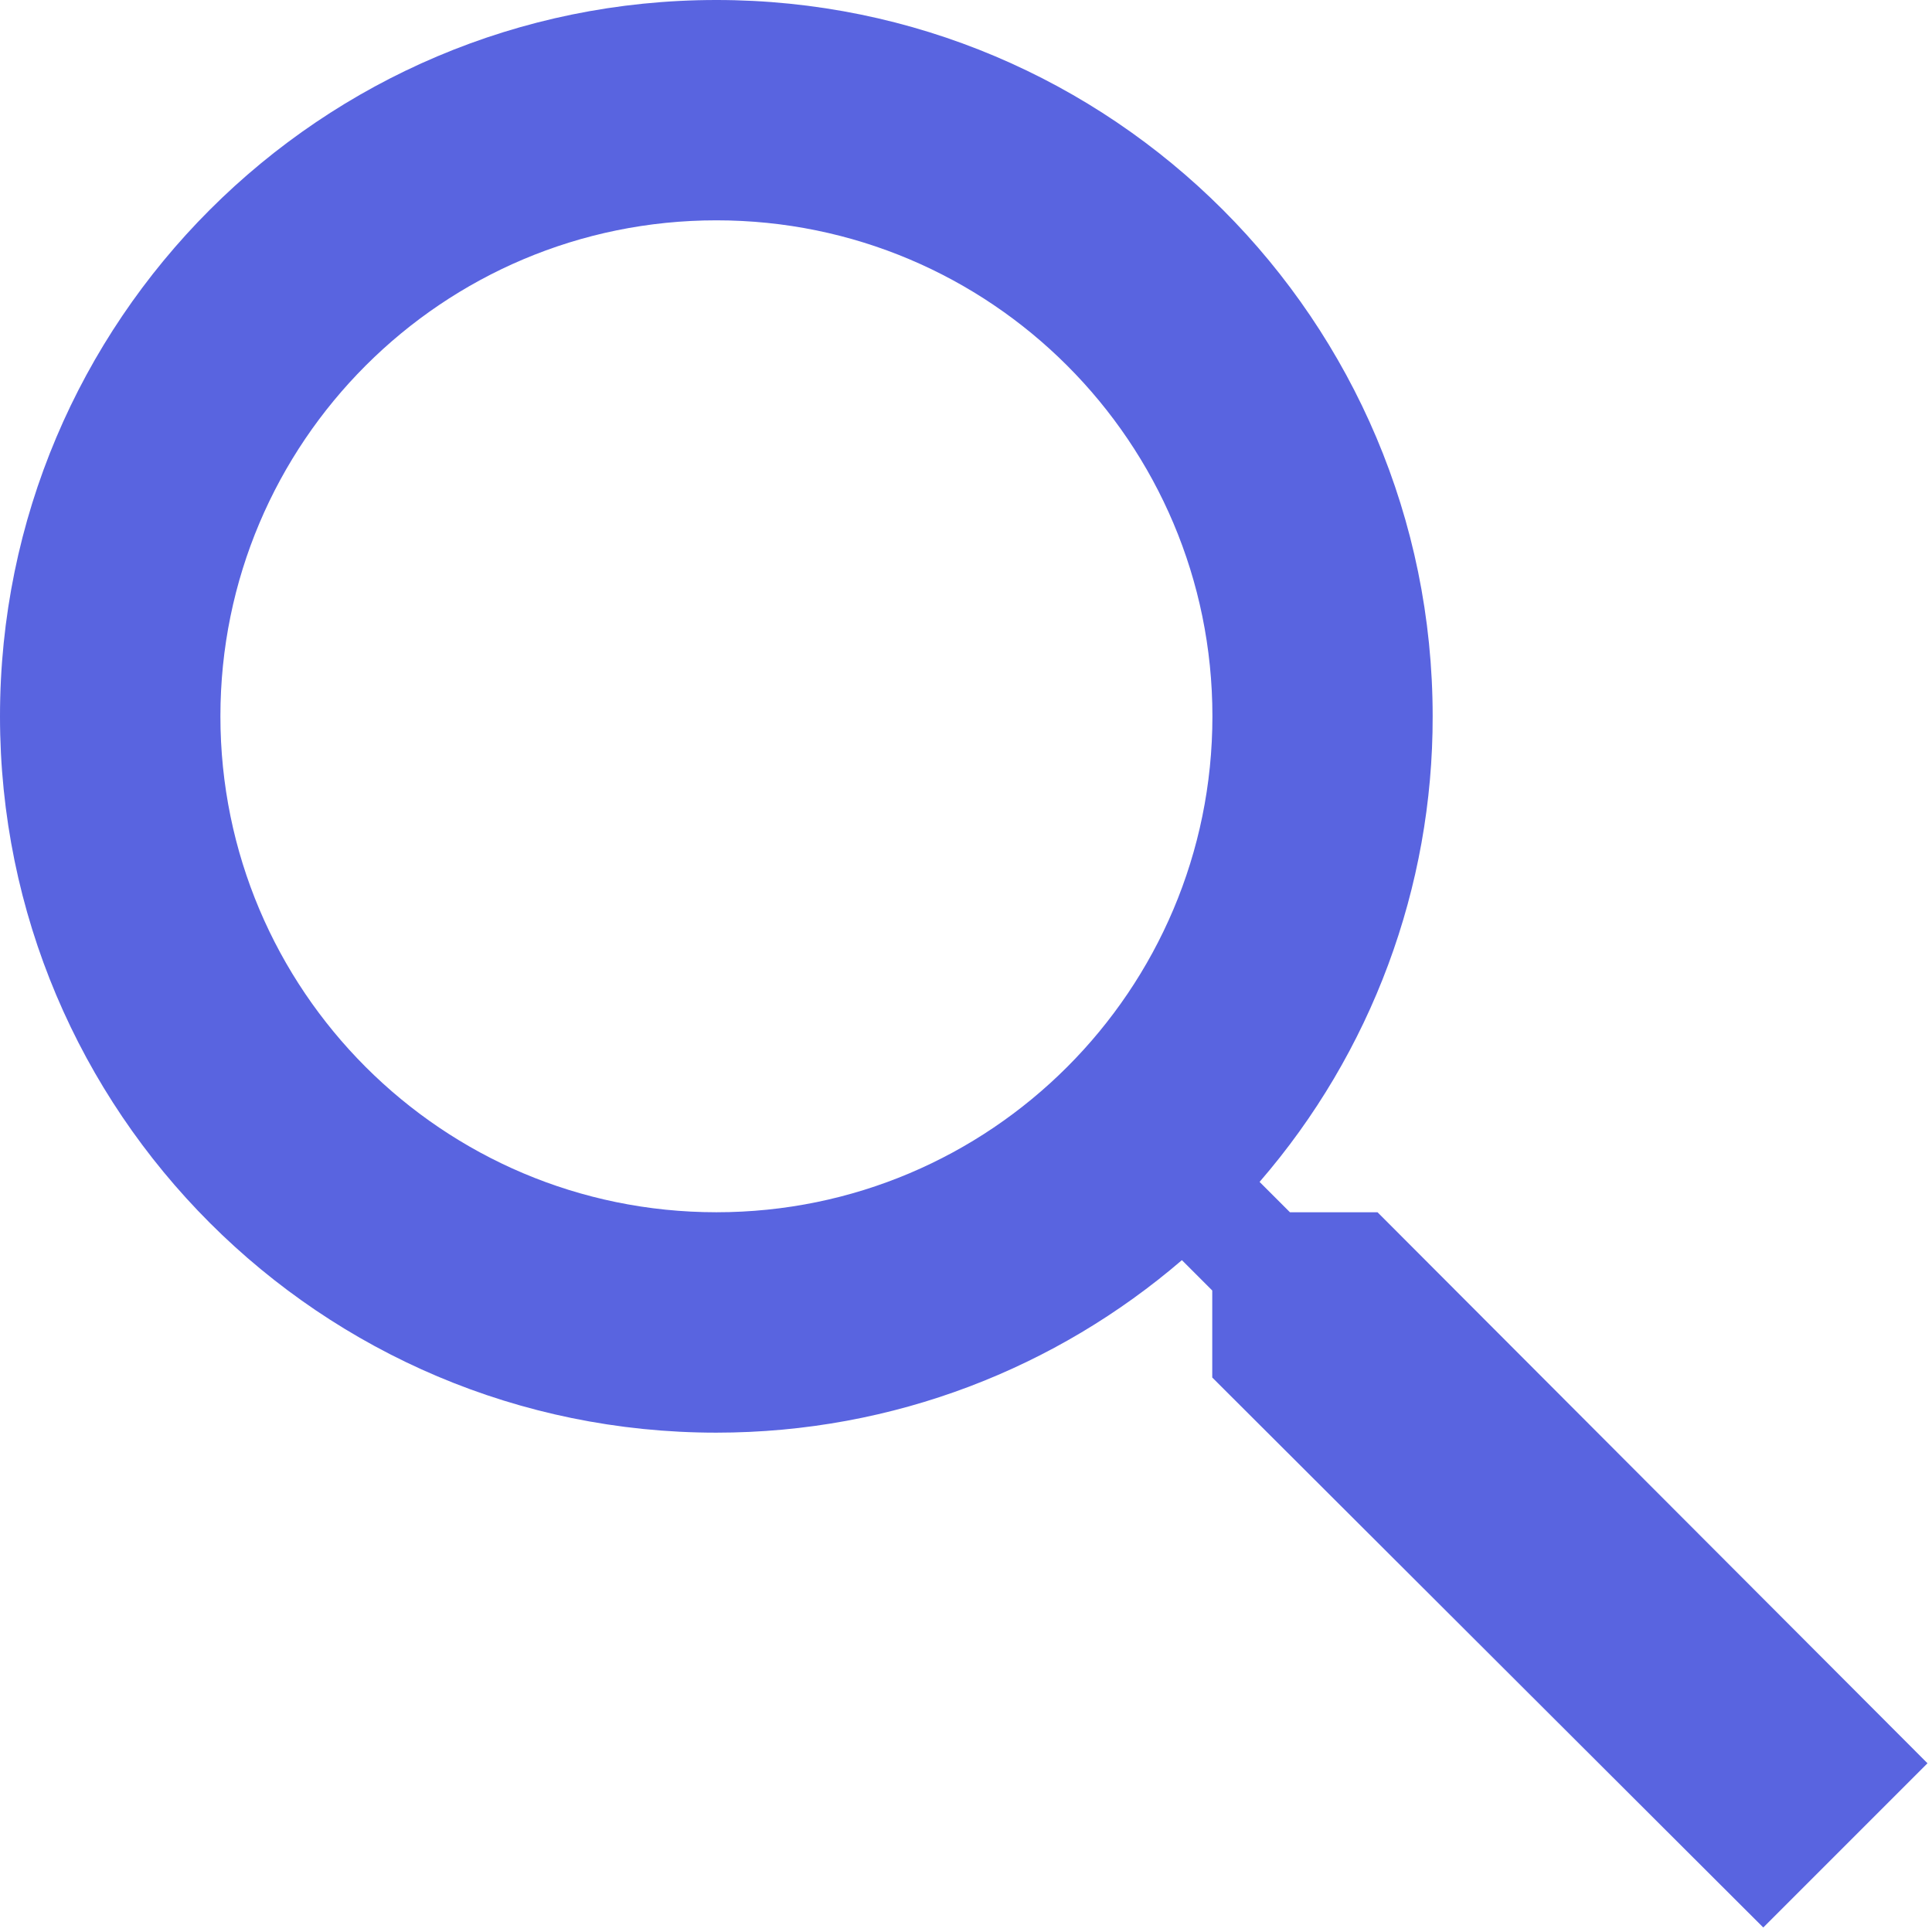
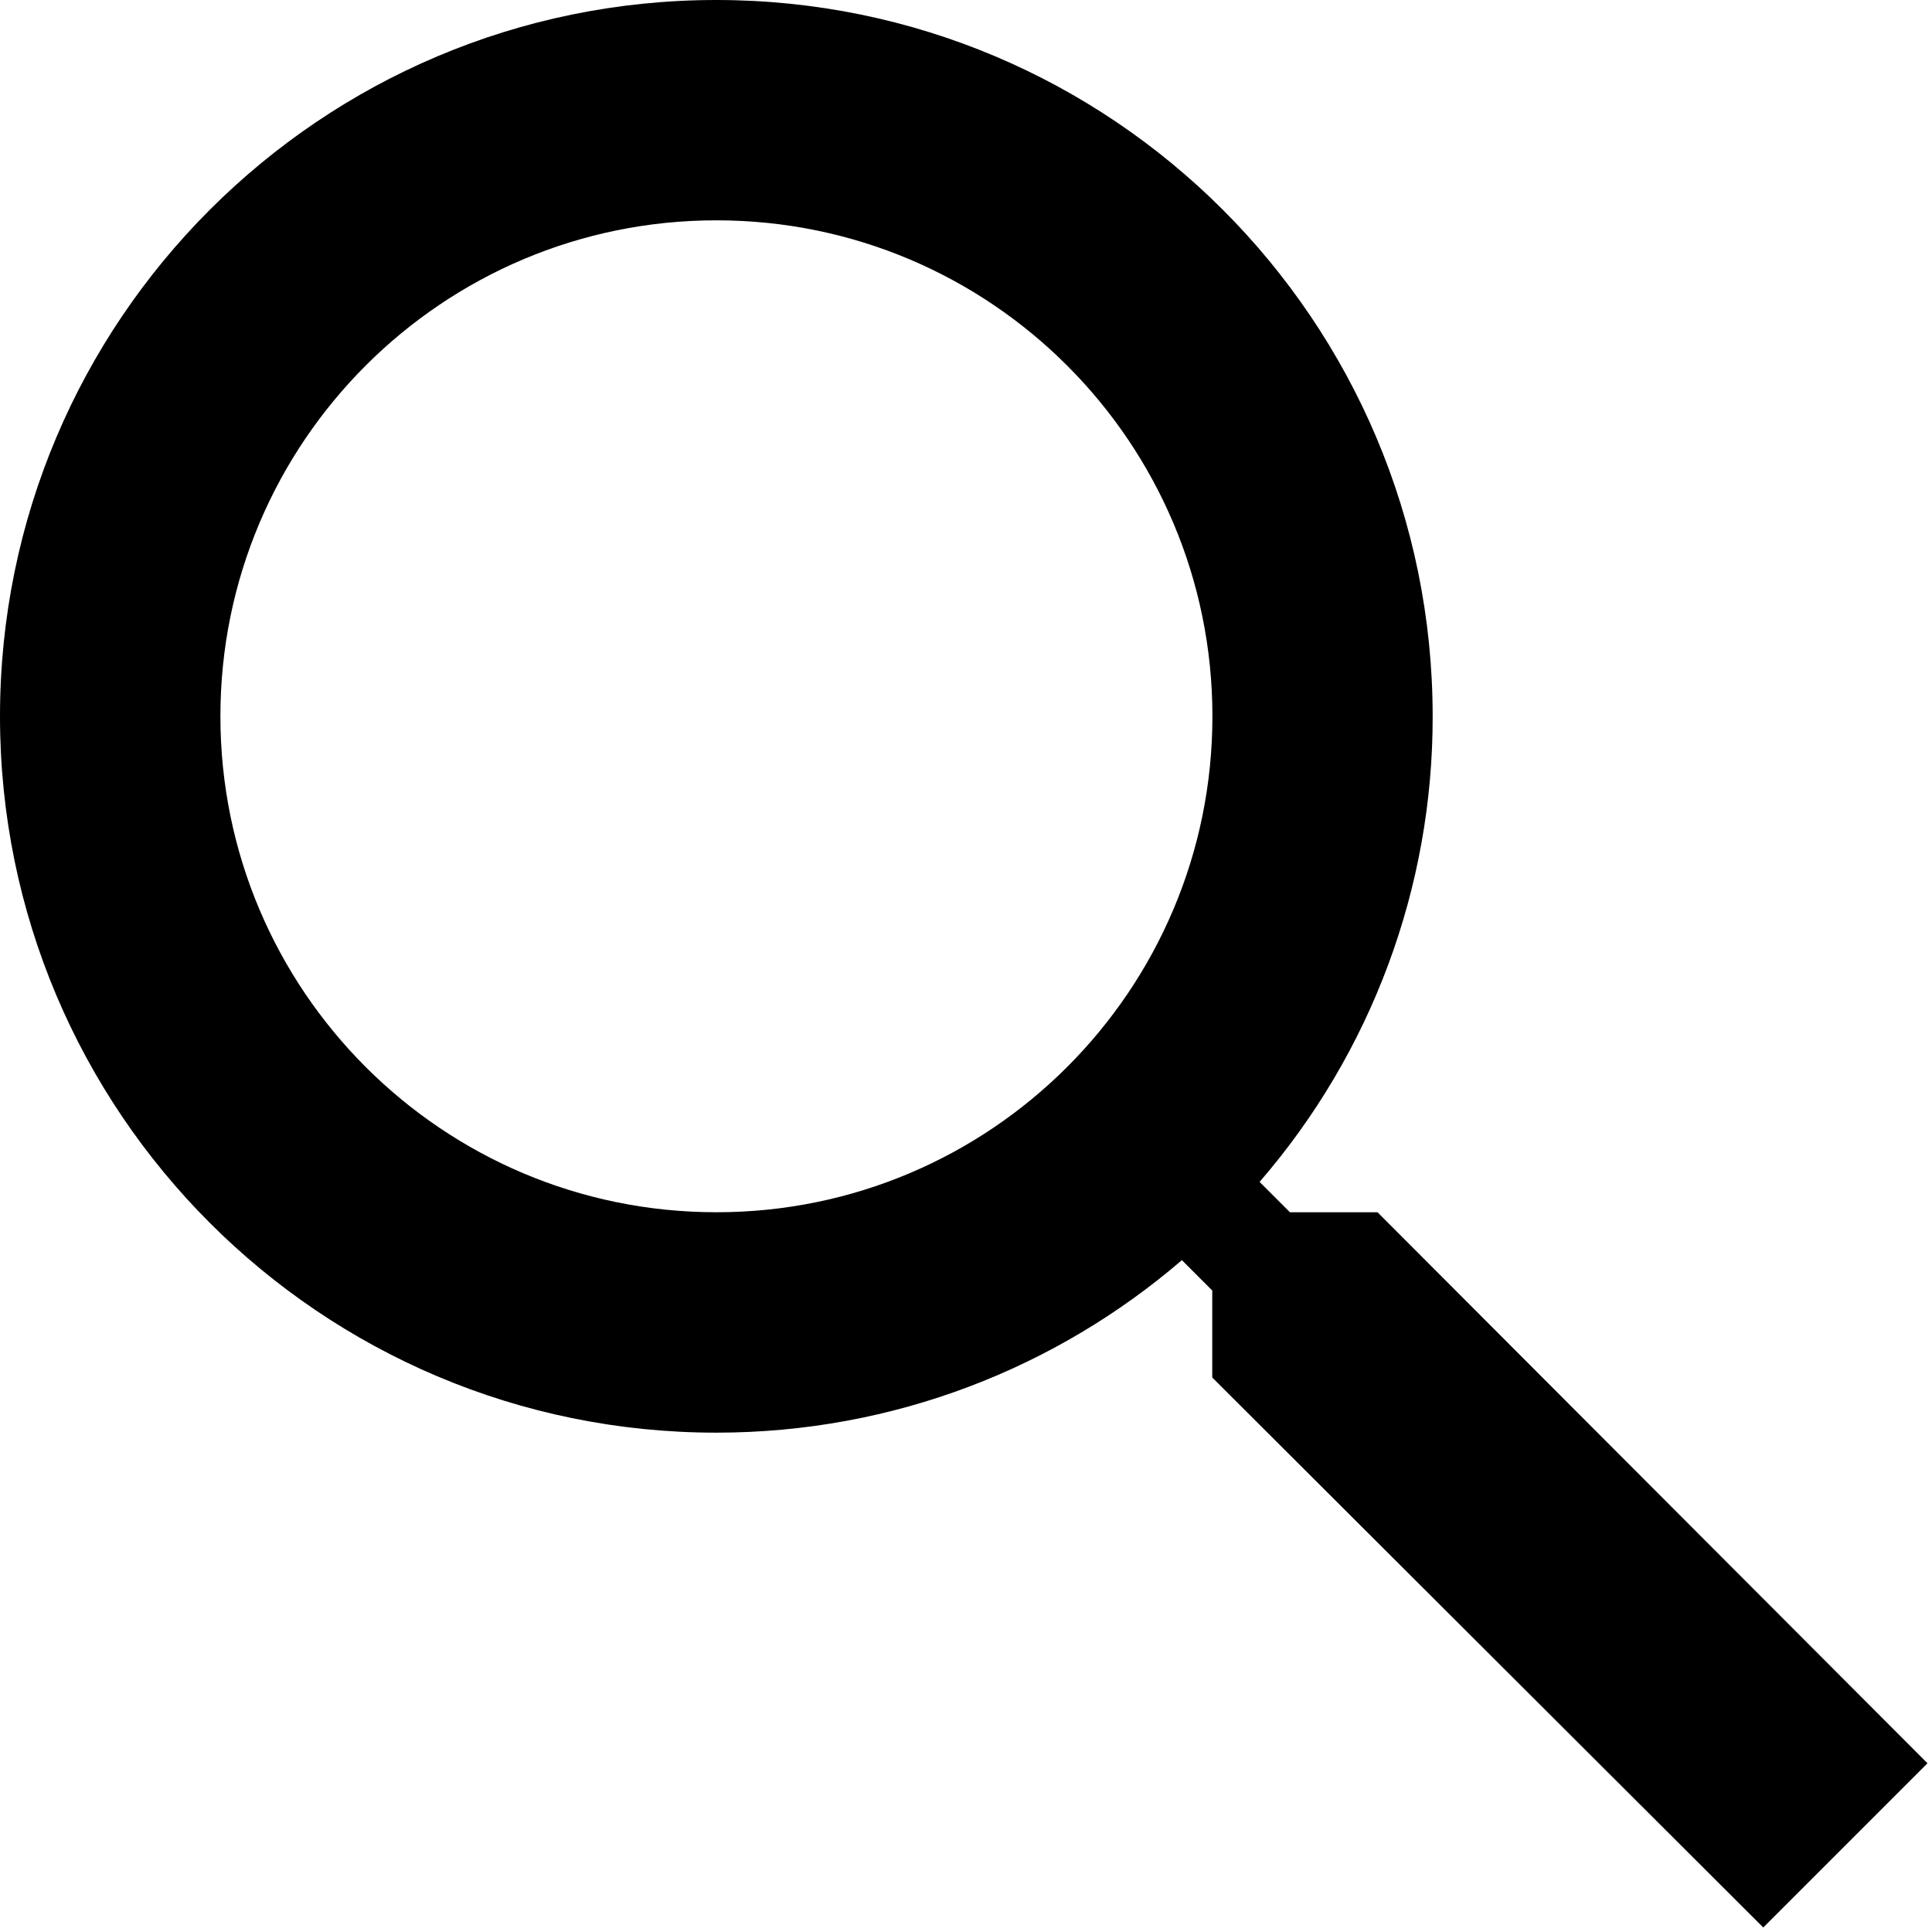
<svg xmlns="http://www.w3.org/2000/svg" width="24" height="24">
-   <path d="M17.112 15.059h-1.088l-.377-.377a8.814 8.814 0 002.15-5.784A8.898 8.898 0 008.898 0 8.898 8.898 0 000 8.898a8.898 8.898 0 008.898 8.899c2.211 0 4.23-.808 5.784-2.143l.377.377v1.081l6.845 6.832 2.04-2.04-6.832-6.845zm-8.214 0A6.16 6.16 0 118.9 2.737a6.16 6.16 0 010 12.322z" fill="#5964E0" fill-rule="nonzero" />
+   <path d="M17.112 15.059h-1.088l-.377-.377a8.814 8.814 0 002.15-5.784A8.898 8.898 0 008.898 0 8.898 8.898 0 000 8.898a8.898 8.898 0 008.898 8.899c2.211 0 4.23-.808 5.784-2.143l.377.377v1.081l6.845 6.832 2.04-2.04-6.832-6.845zm-8.214 0A6.16 6.16 0 118.9 2.737a6.16 6.16 0 010 12.322z" fill-rule="nonzero" />
</svg>
